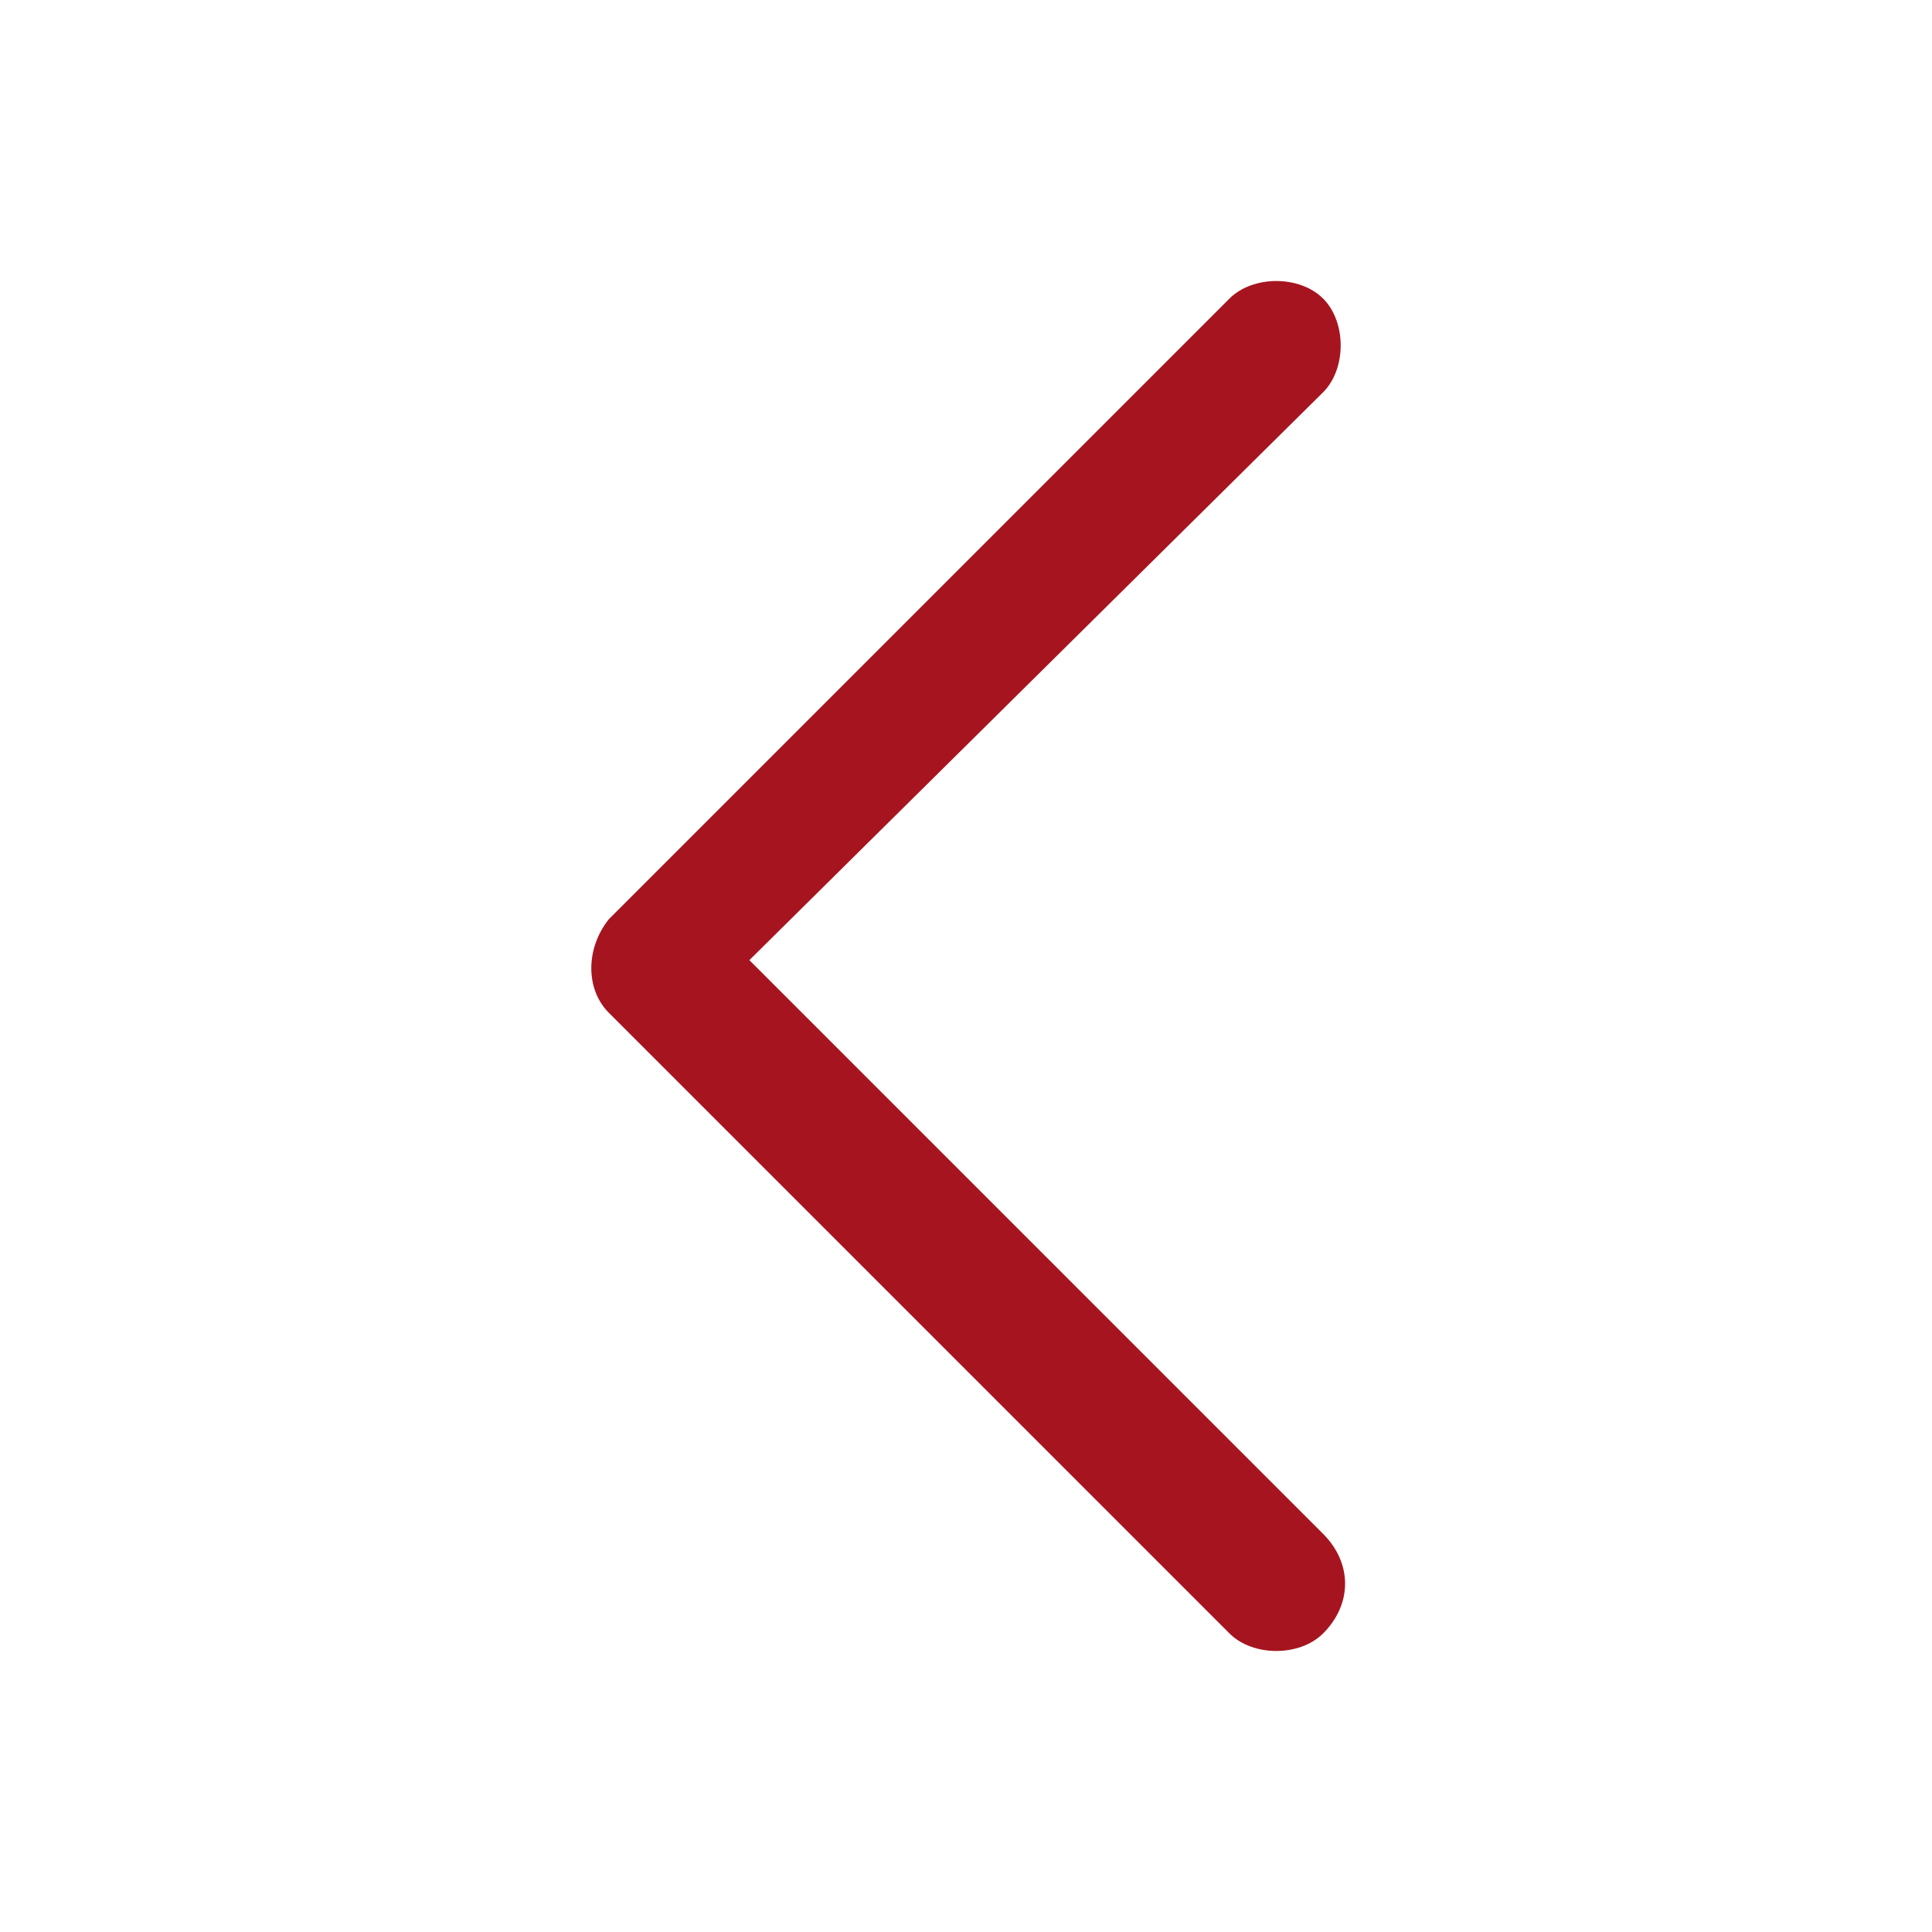
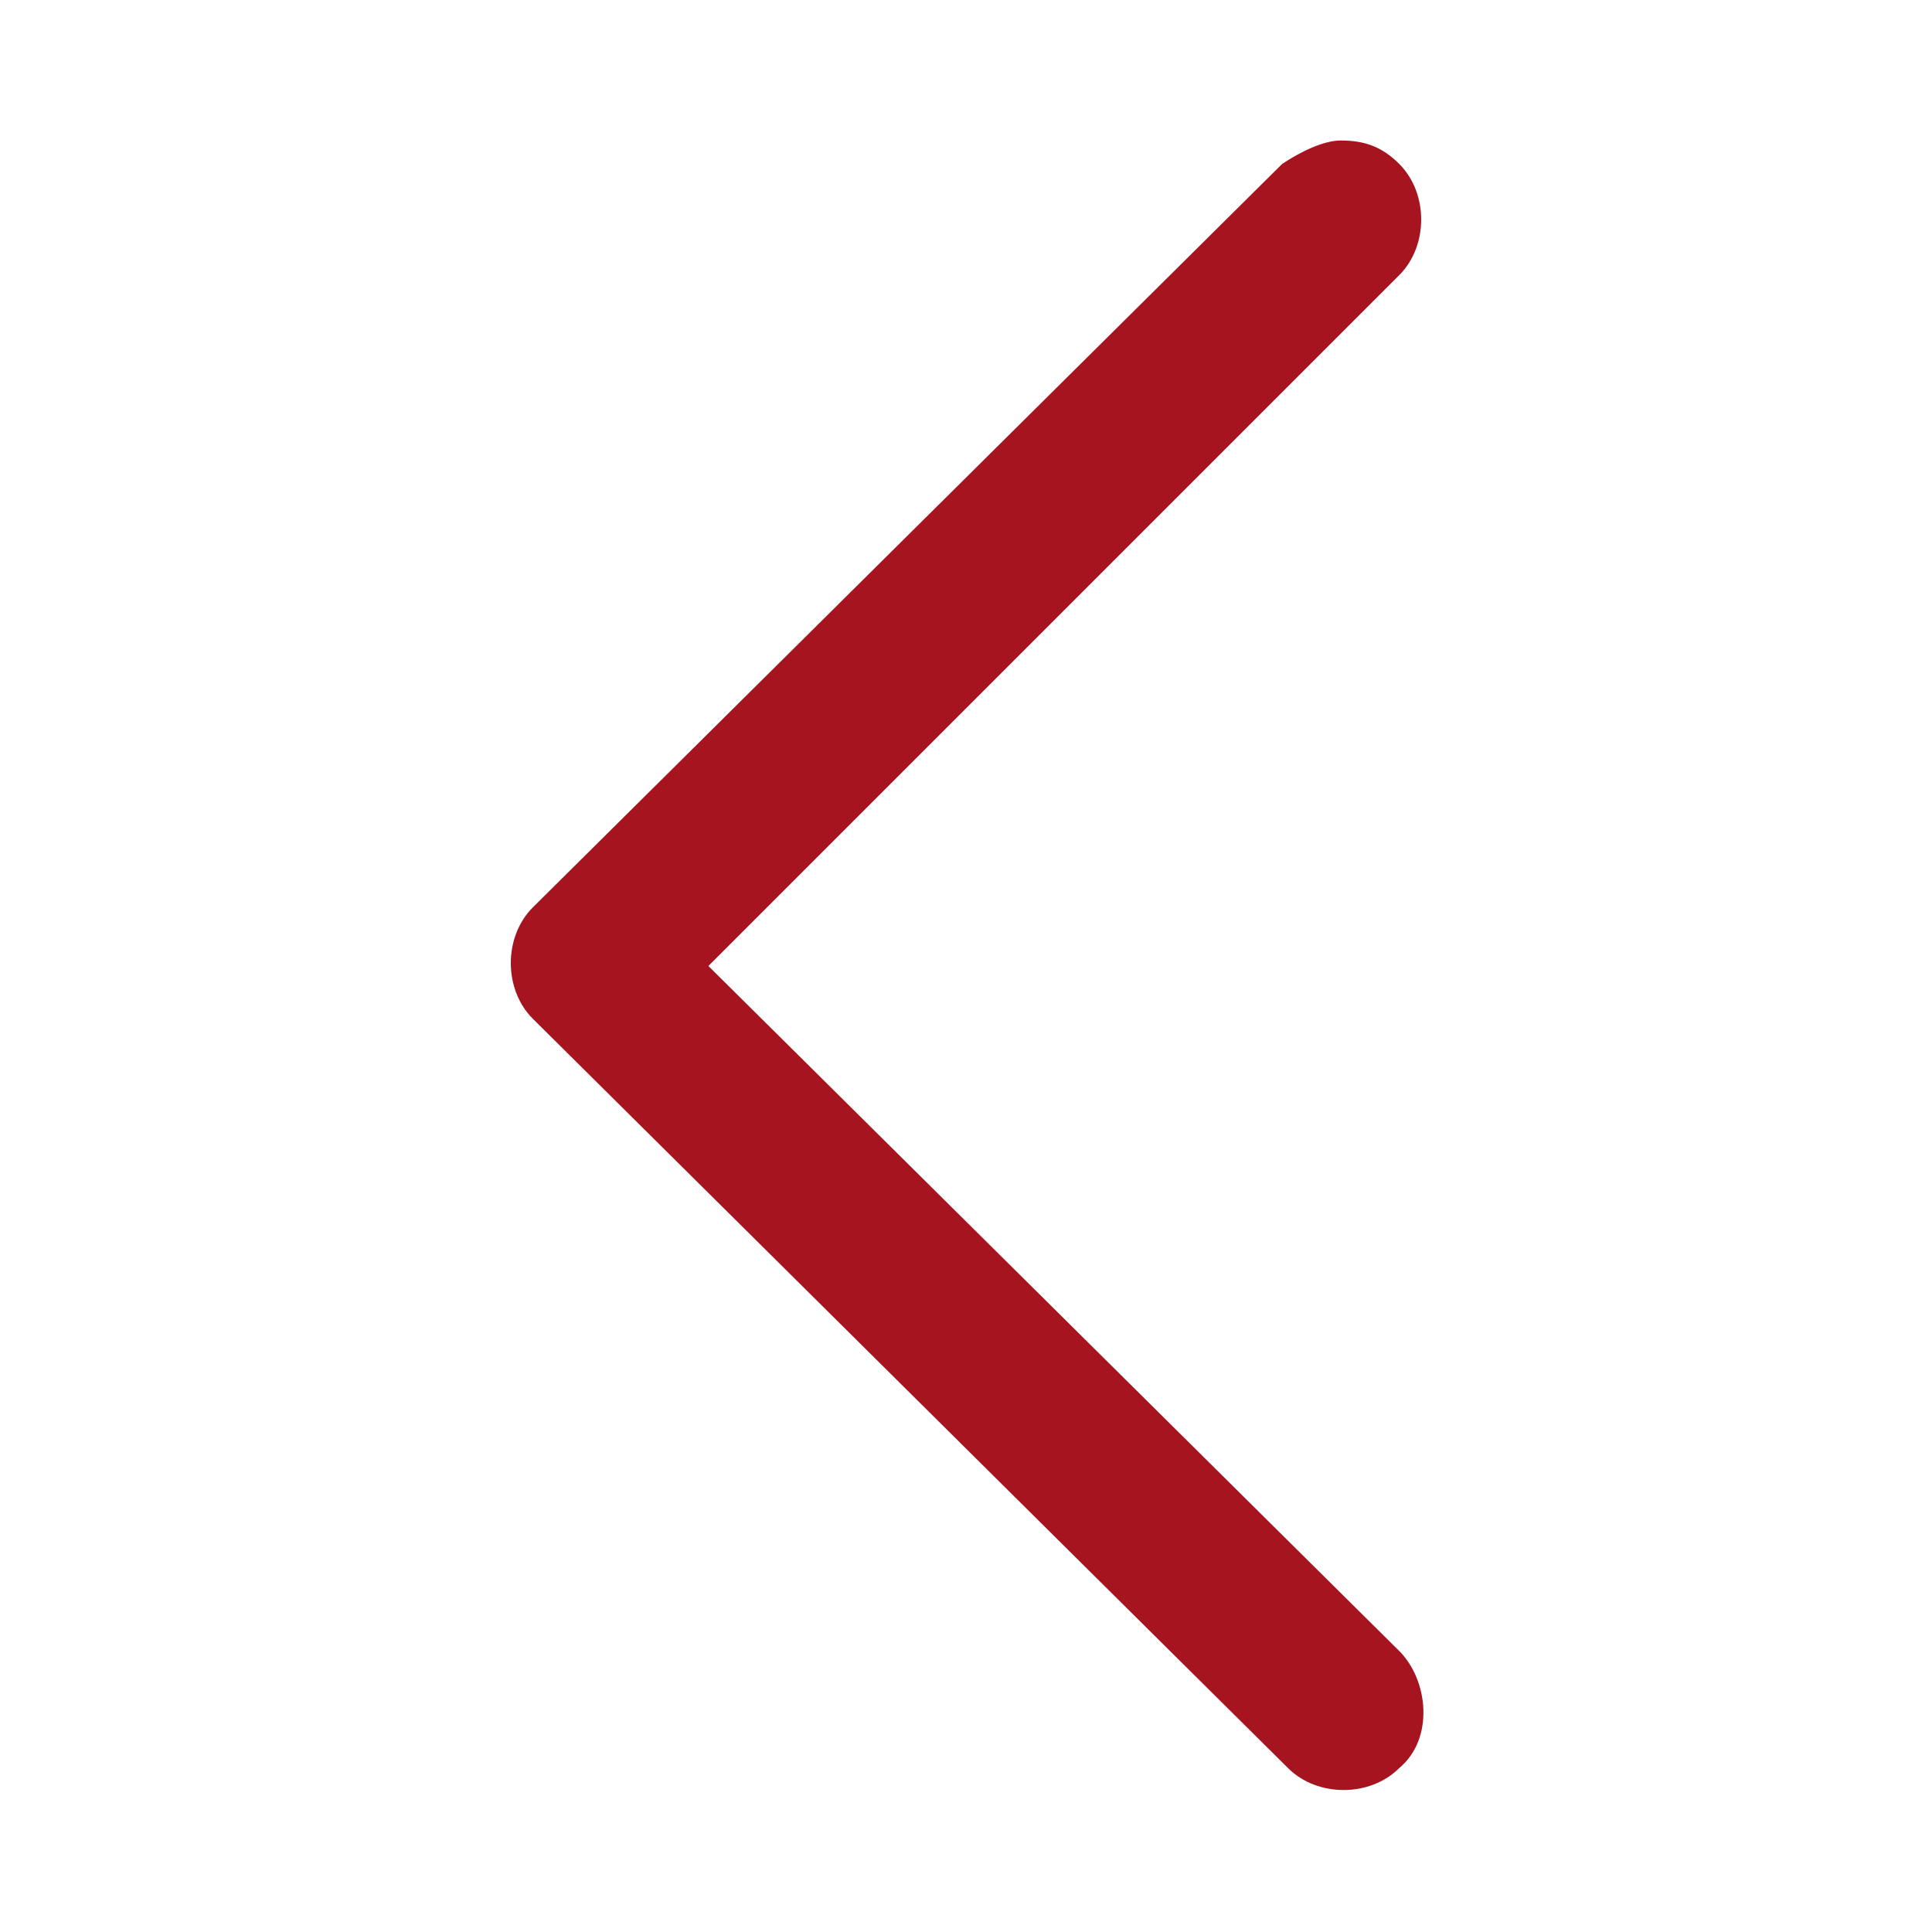
<svg xmlns="http://www.w3.org/2000/svg" version="1.1" id="Layer_1" x="0px" y="0px" viewBox="0 0 33 33" style="enable-background:new 0 0 33 33;" xml:space="preserve">
  <style type="text/css">
	.st0{fill:#A6151F;}
</style>
  <g>
-     <path class="st0" d="M21.8,4.8c0.3,0,0.6,0.1,0.8,0.3c0.4,0.4,0.4,1.2,0,1.6l-9.8,9.7l9.8,9.8c0.5,0.5,0.5,1.2,0,1.7   c-0.4,0.4-1.2,0.4-1.6,0L10.4,17.3c-0.4-0.4-0.4-1.1,0-1.6L21,5.1C21.2,4.9,21.5,4.8,21.8,4.8z" />
+     <path class="st0" d="M22.9,2.4c0.4,0,0.7,0.1,1,0.4c0.5,0.5,0.5,1.4,0,1.9L12.1,16.5l11.8,11.7c0.5,0.5,0.6,1.5,0,2   c-0.5,0.5-1.4,0.5-1.9,0L9.1,17.4c-0.5-0.5-0.5-1.4,0-1.9L21.9,2.8C22.2,2.6,22.6,2.4,22.9,2.4z" />
  </g>
</svg>
